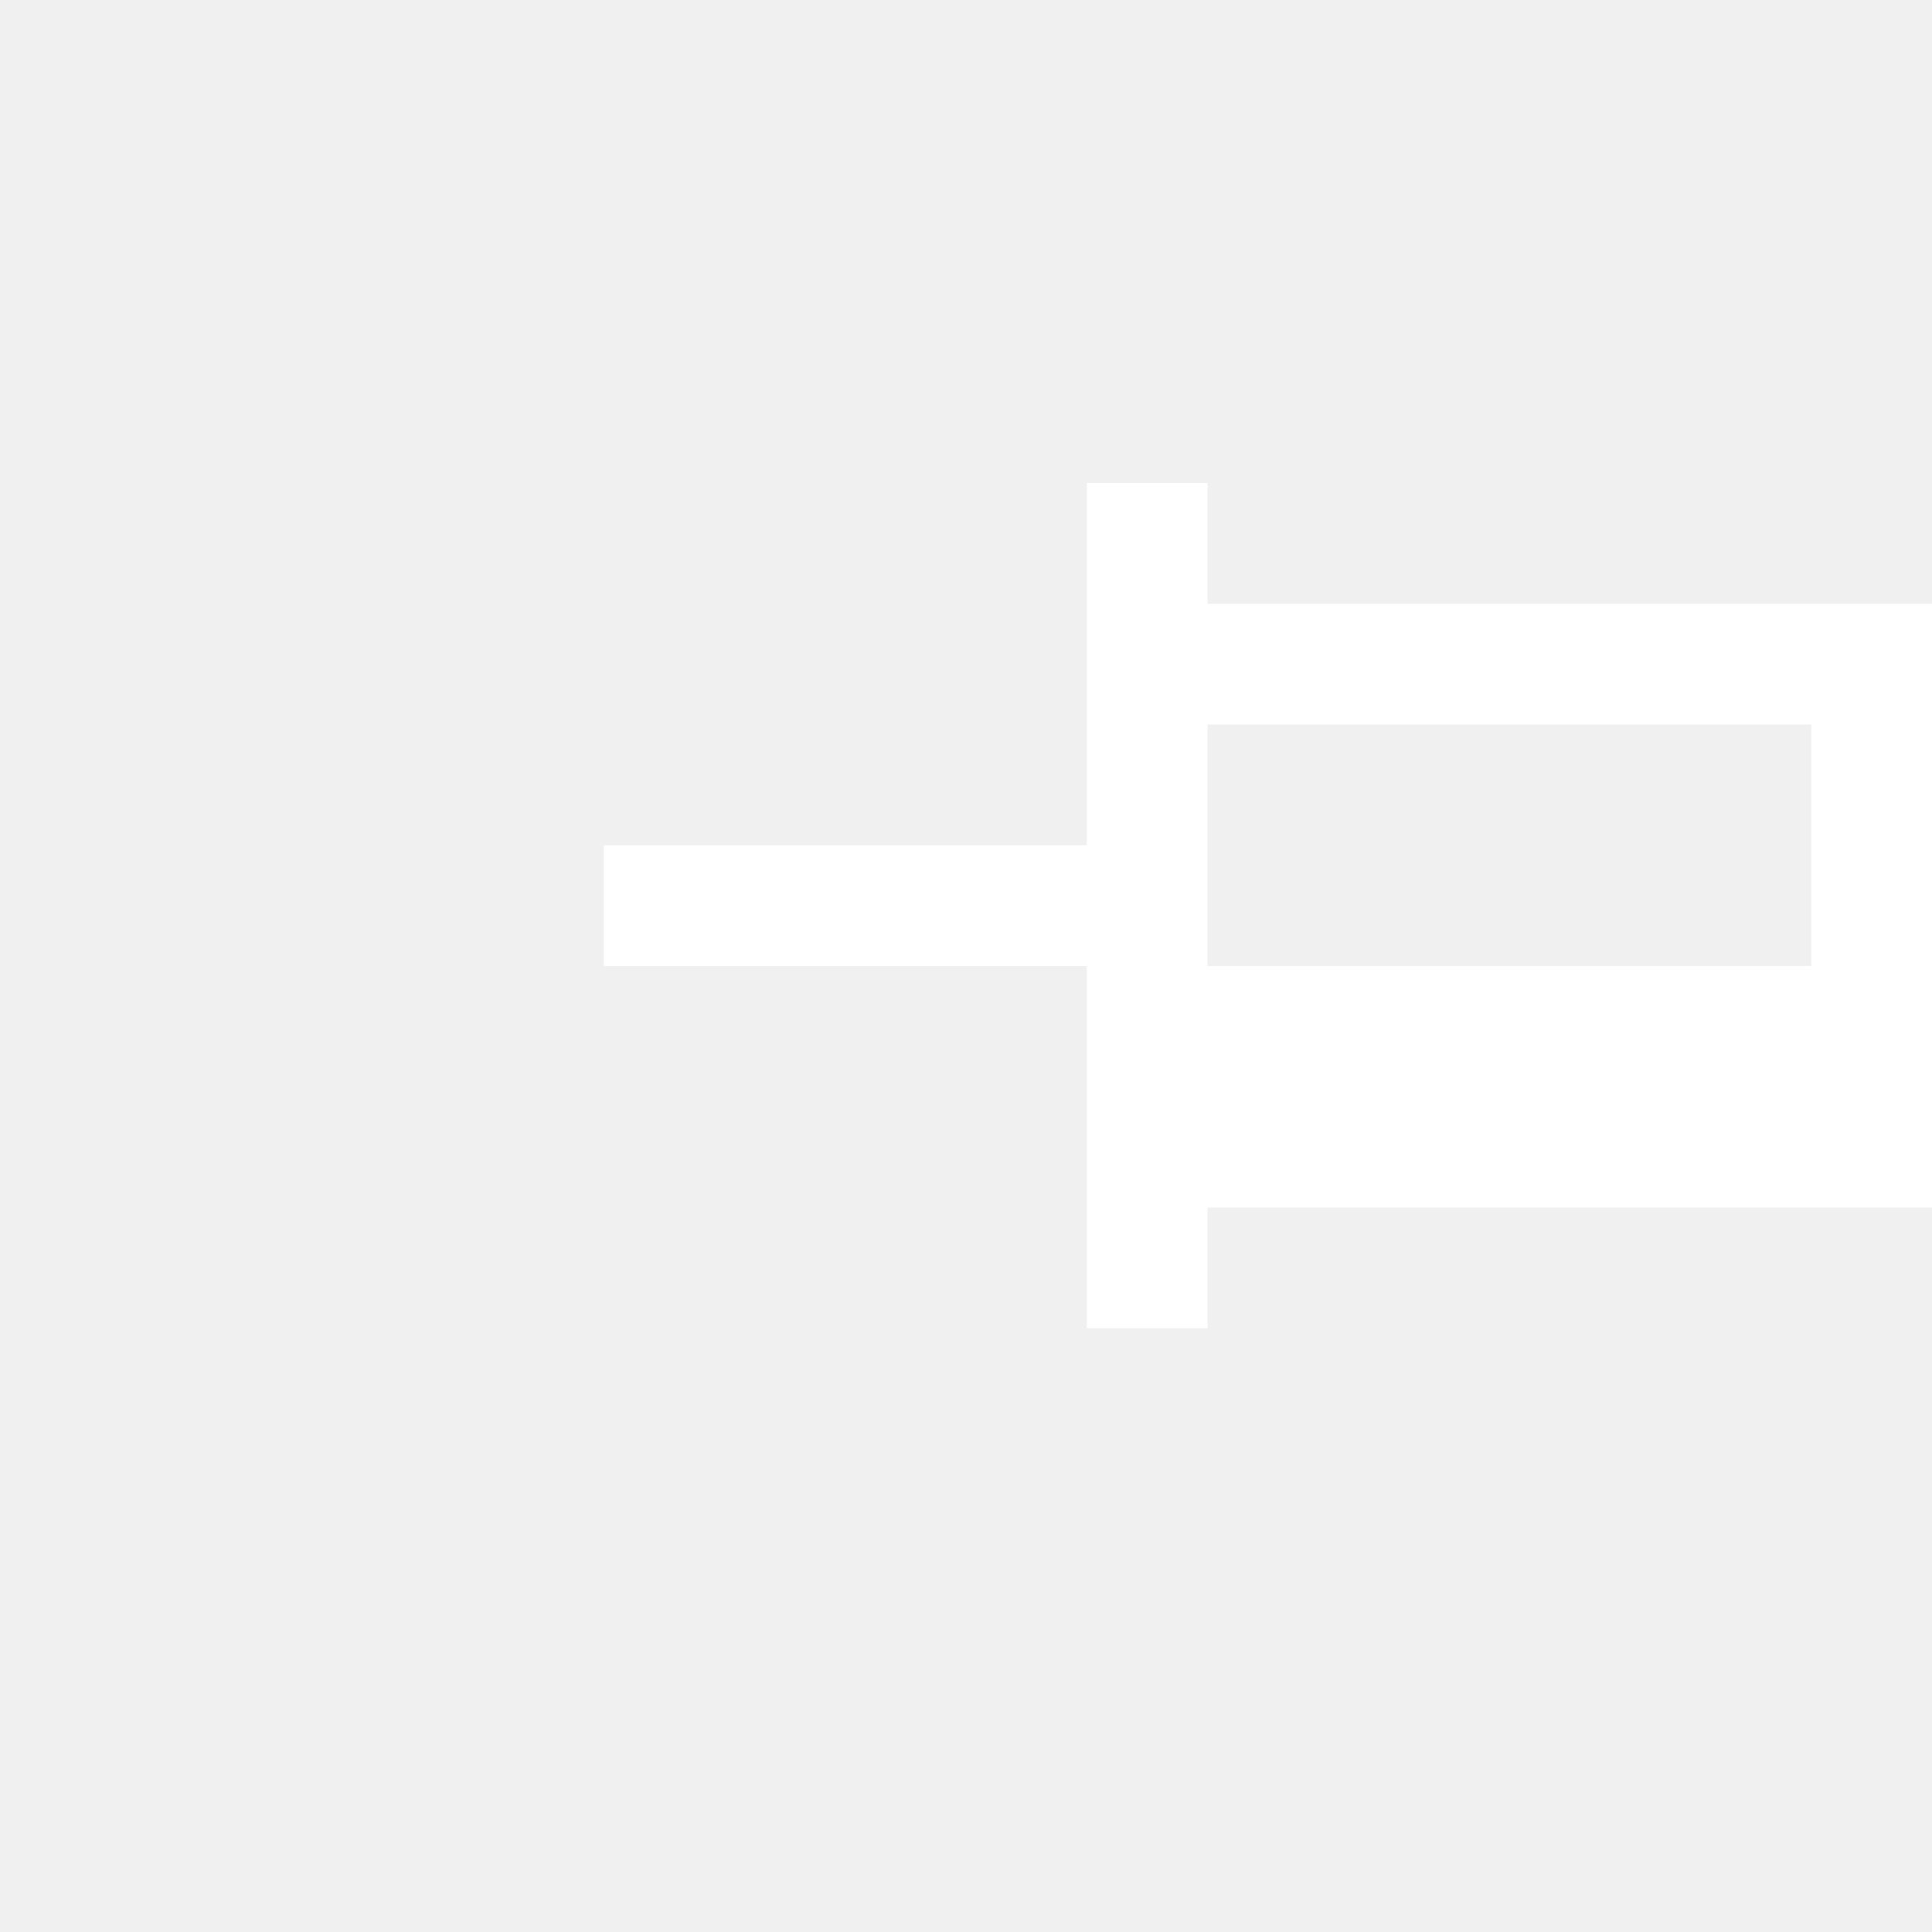
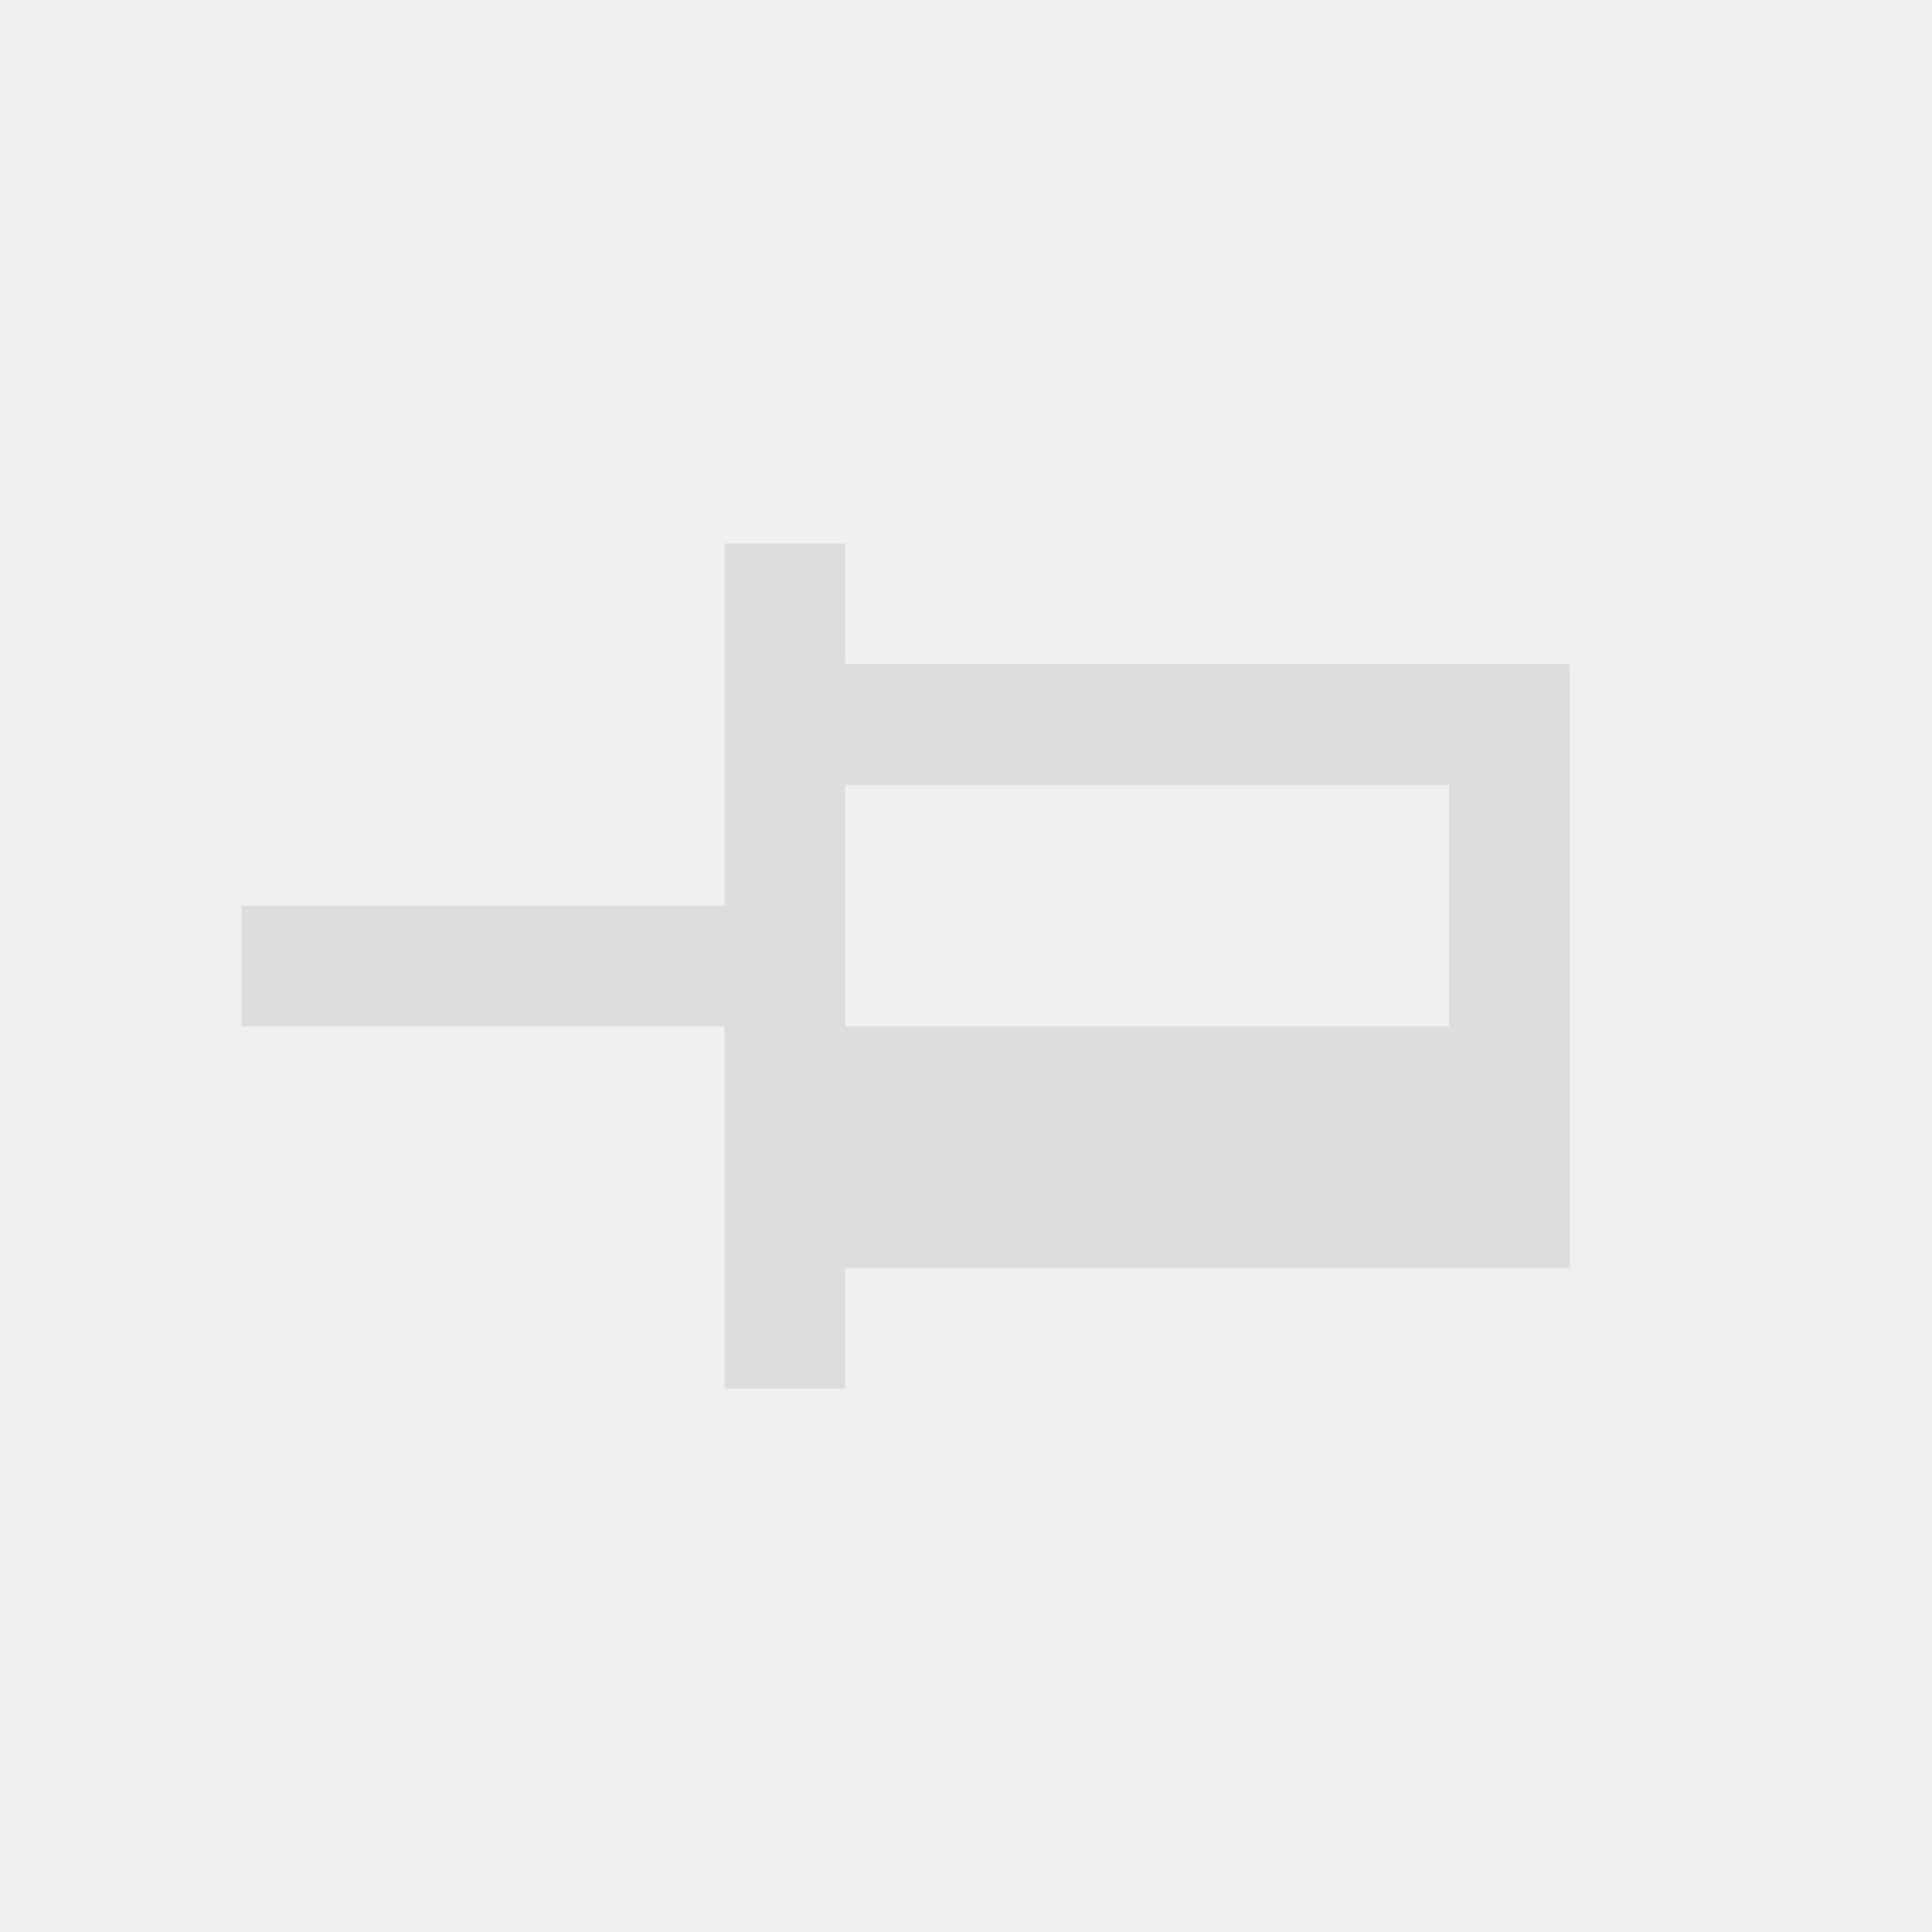
- <svg xmlns="http://www.w3.org/2000/svg" width="16" height="16" enable-background="new 0 0 122.879 122.867" version="1.1" viewBox="-2 1 16 16" xml:space="preserve">
-   <path d="m14 6h-6v-1h-1v3h-4v1h4v3h1v-1h6v-4zm-1 1v2h-5v-2z" color="#000000" fill="#fff" style="-inkscape-stroke:none" />
+ <svg xmlns="http://www.w3.org/2000/svg" width="16" height="16" enable-background="new 0 0 122.879 122.867" version="1.1" viewBox="1 0.5 16 16" xml:space="preserve">
+   <path d="m14 6h-6v-1h-1v3h-4v1h4v3h1v-1h6v-4zm-1 1v2h-5v-2z" color="#000000" fill="#ddd" style="-inkscape-stroke:none" />
  <style />
</svg>
